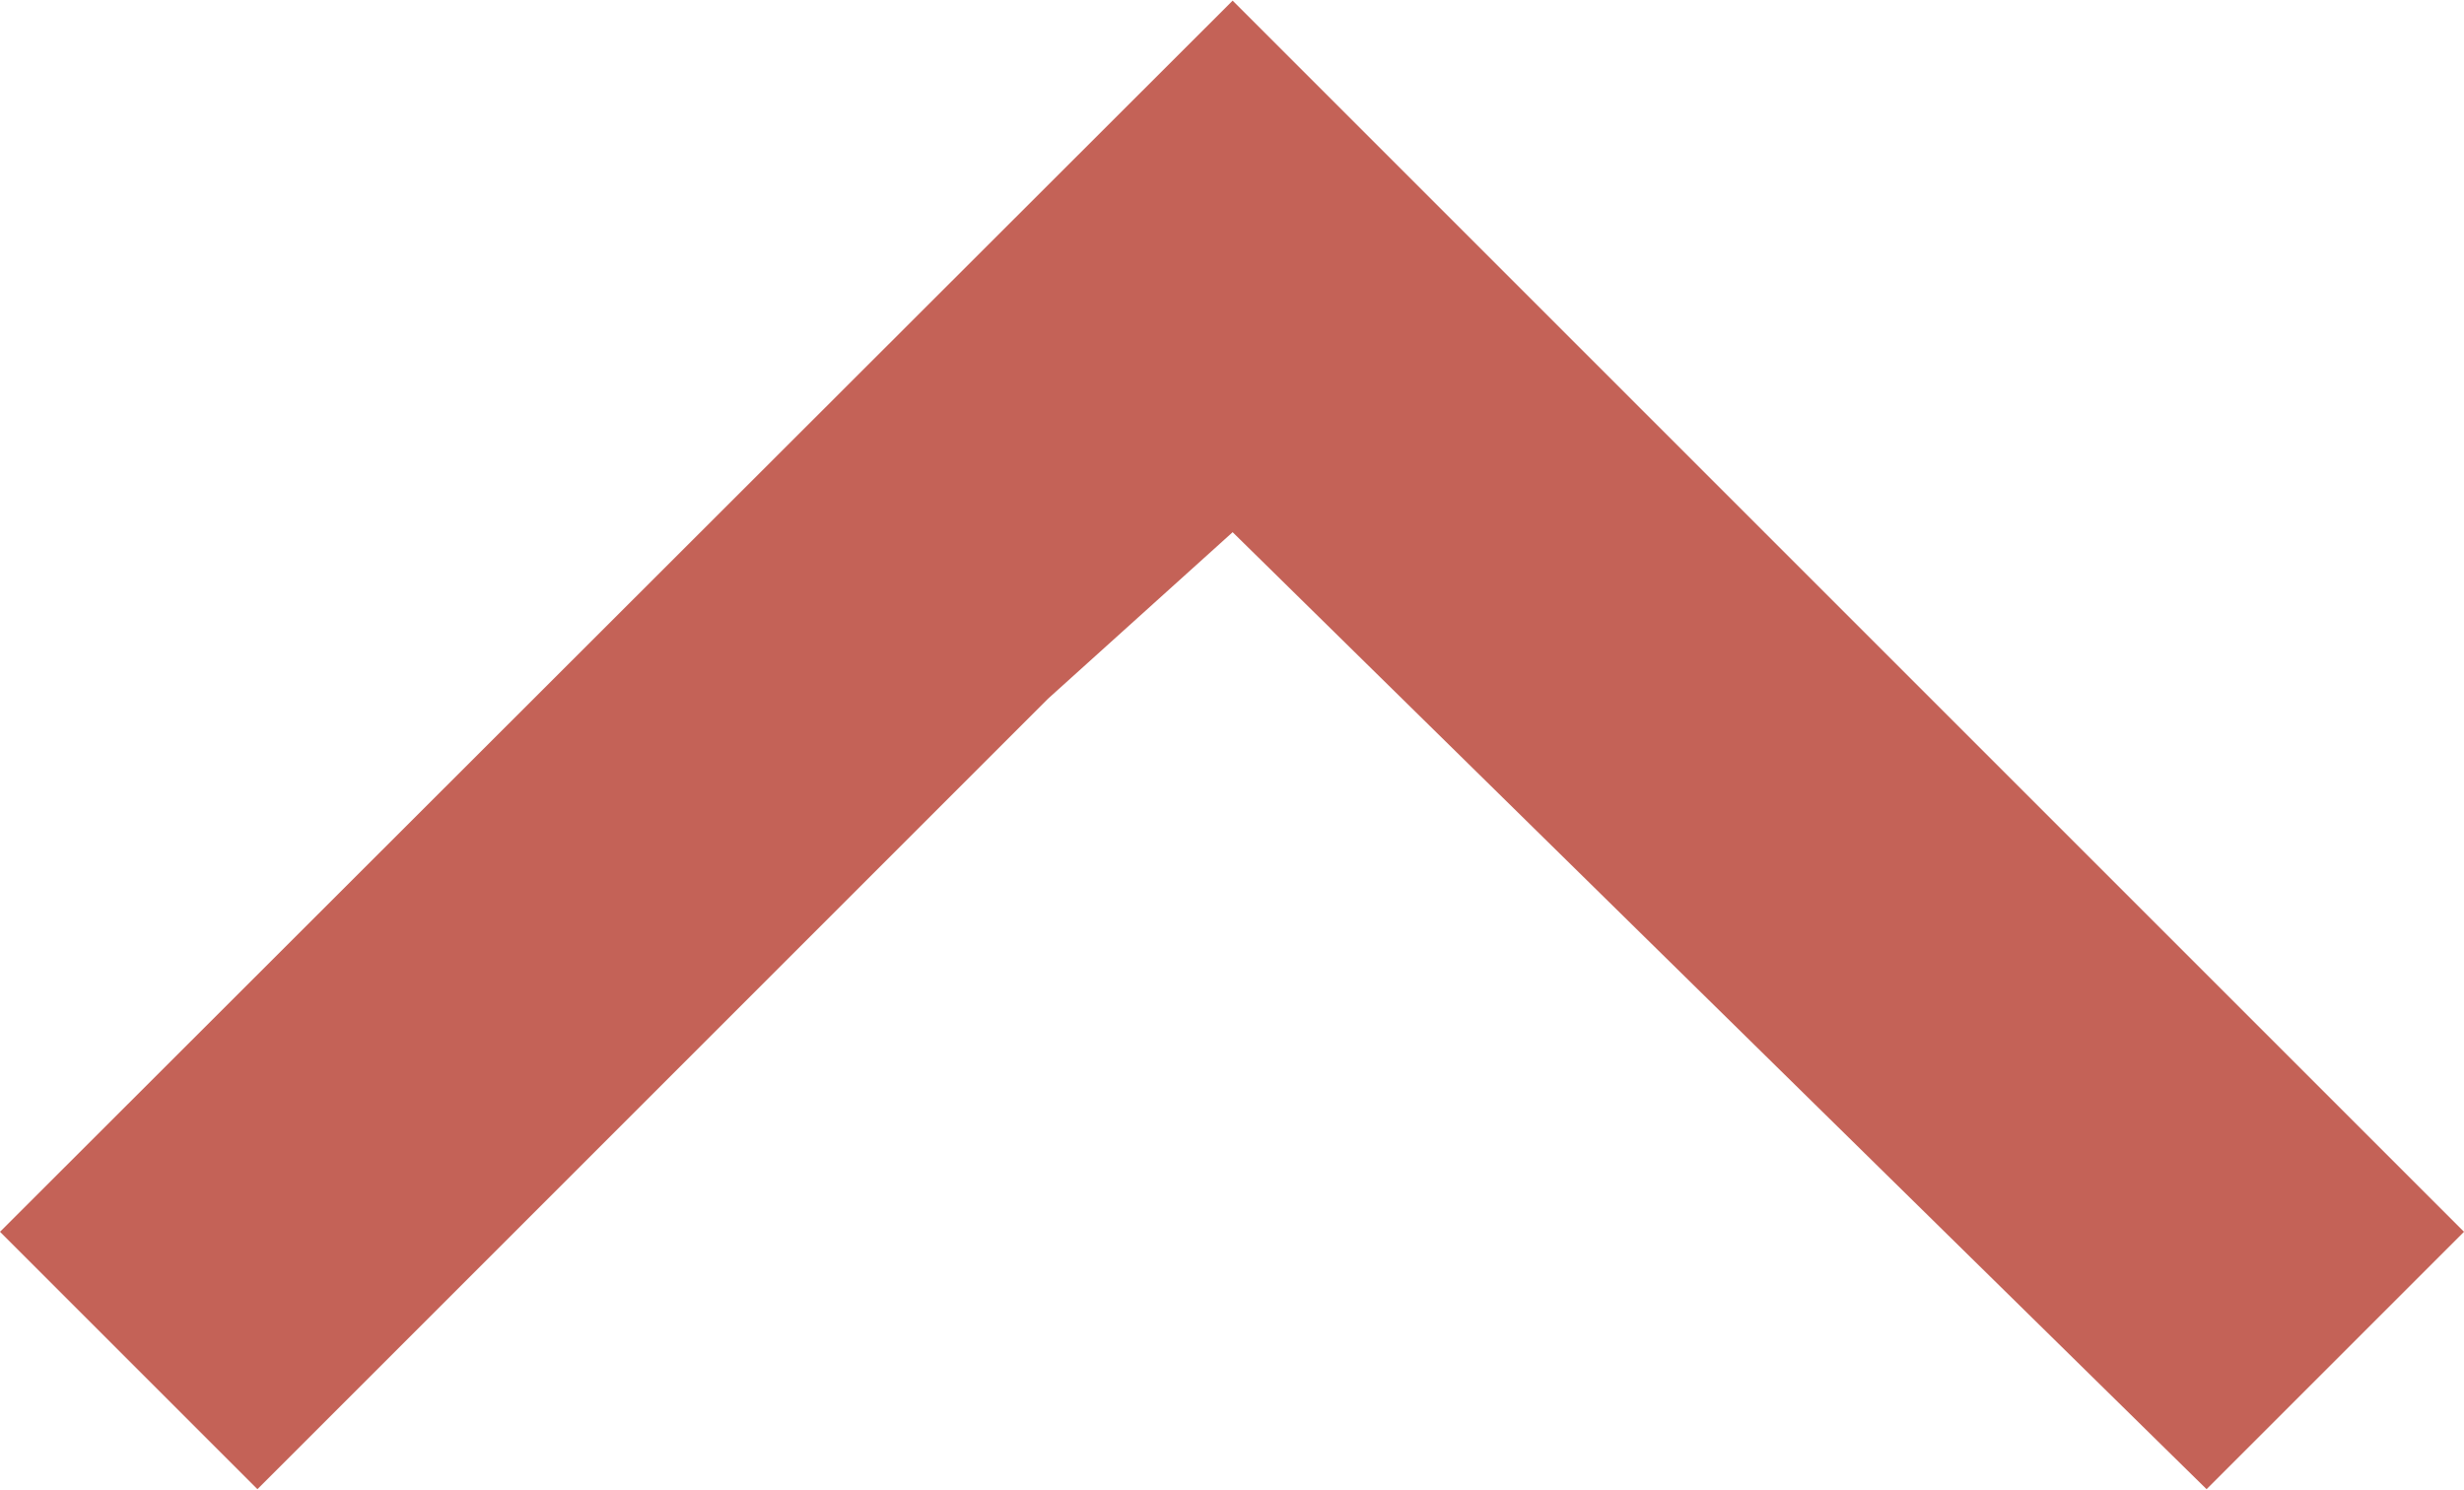
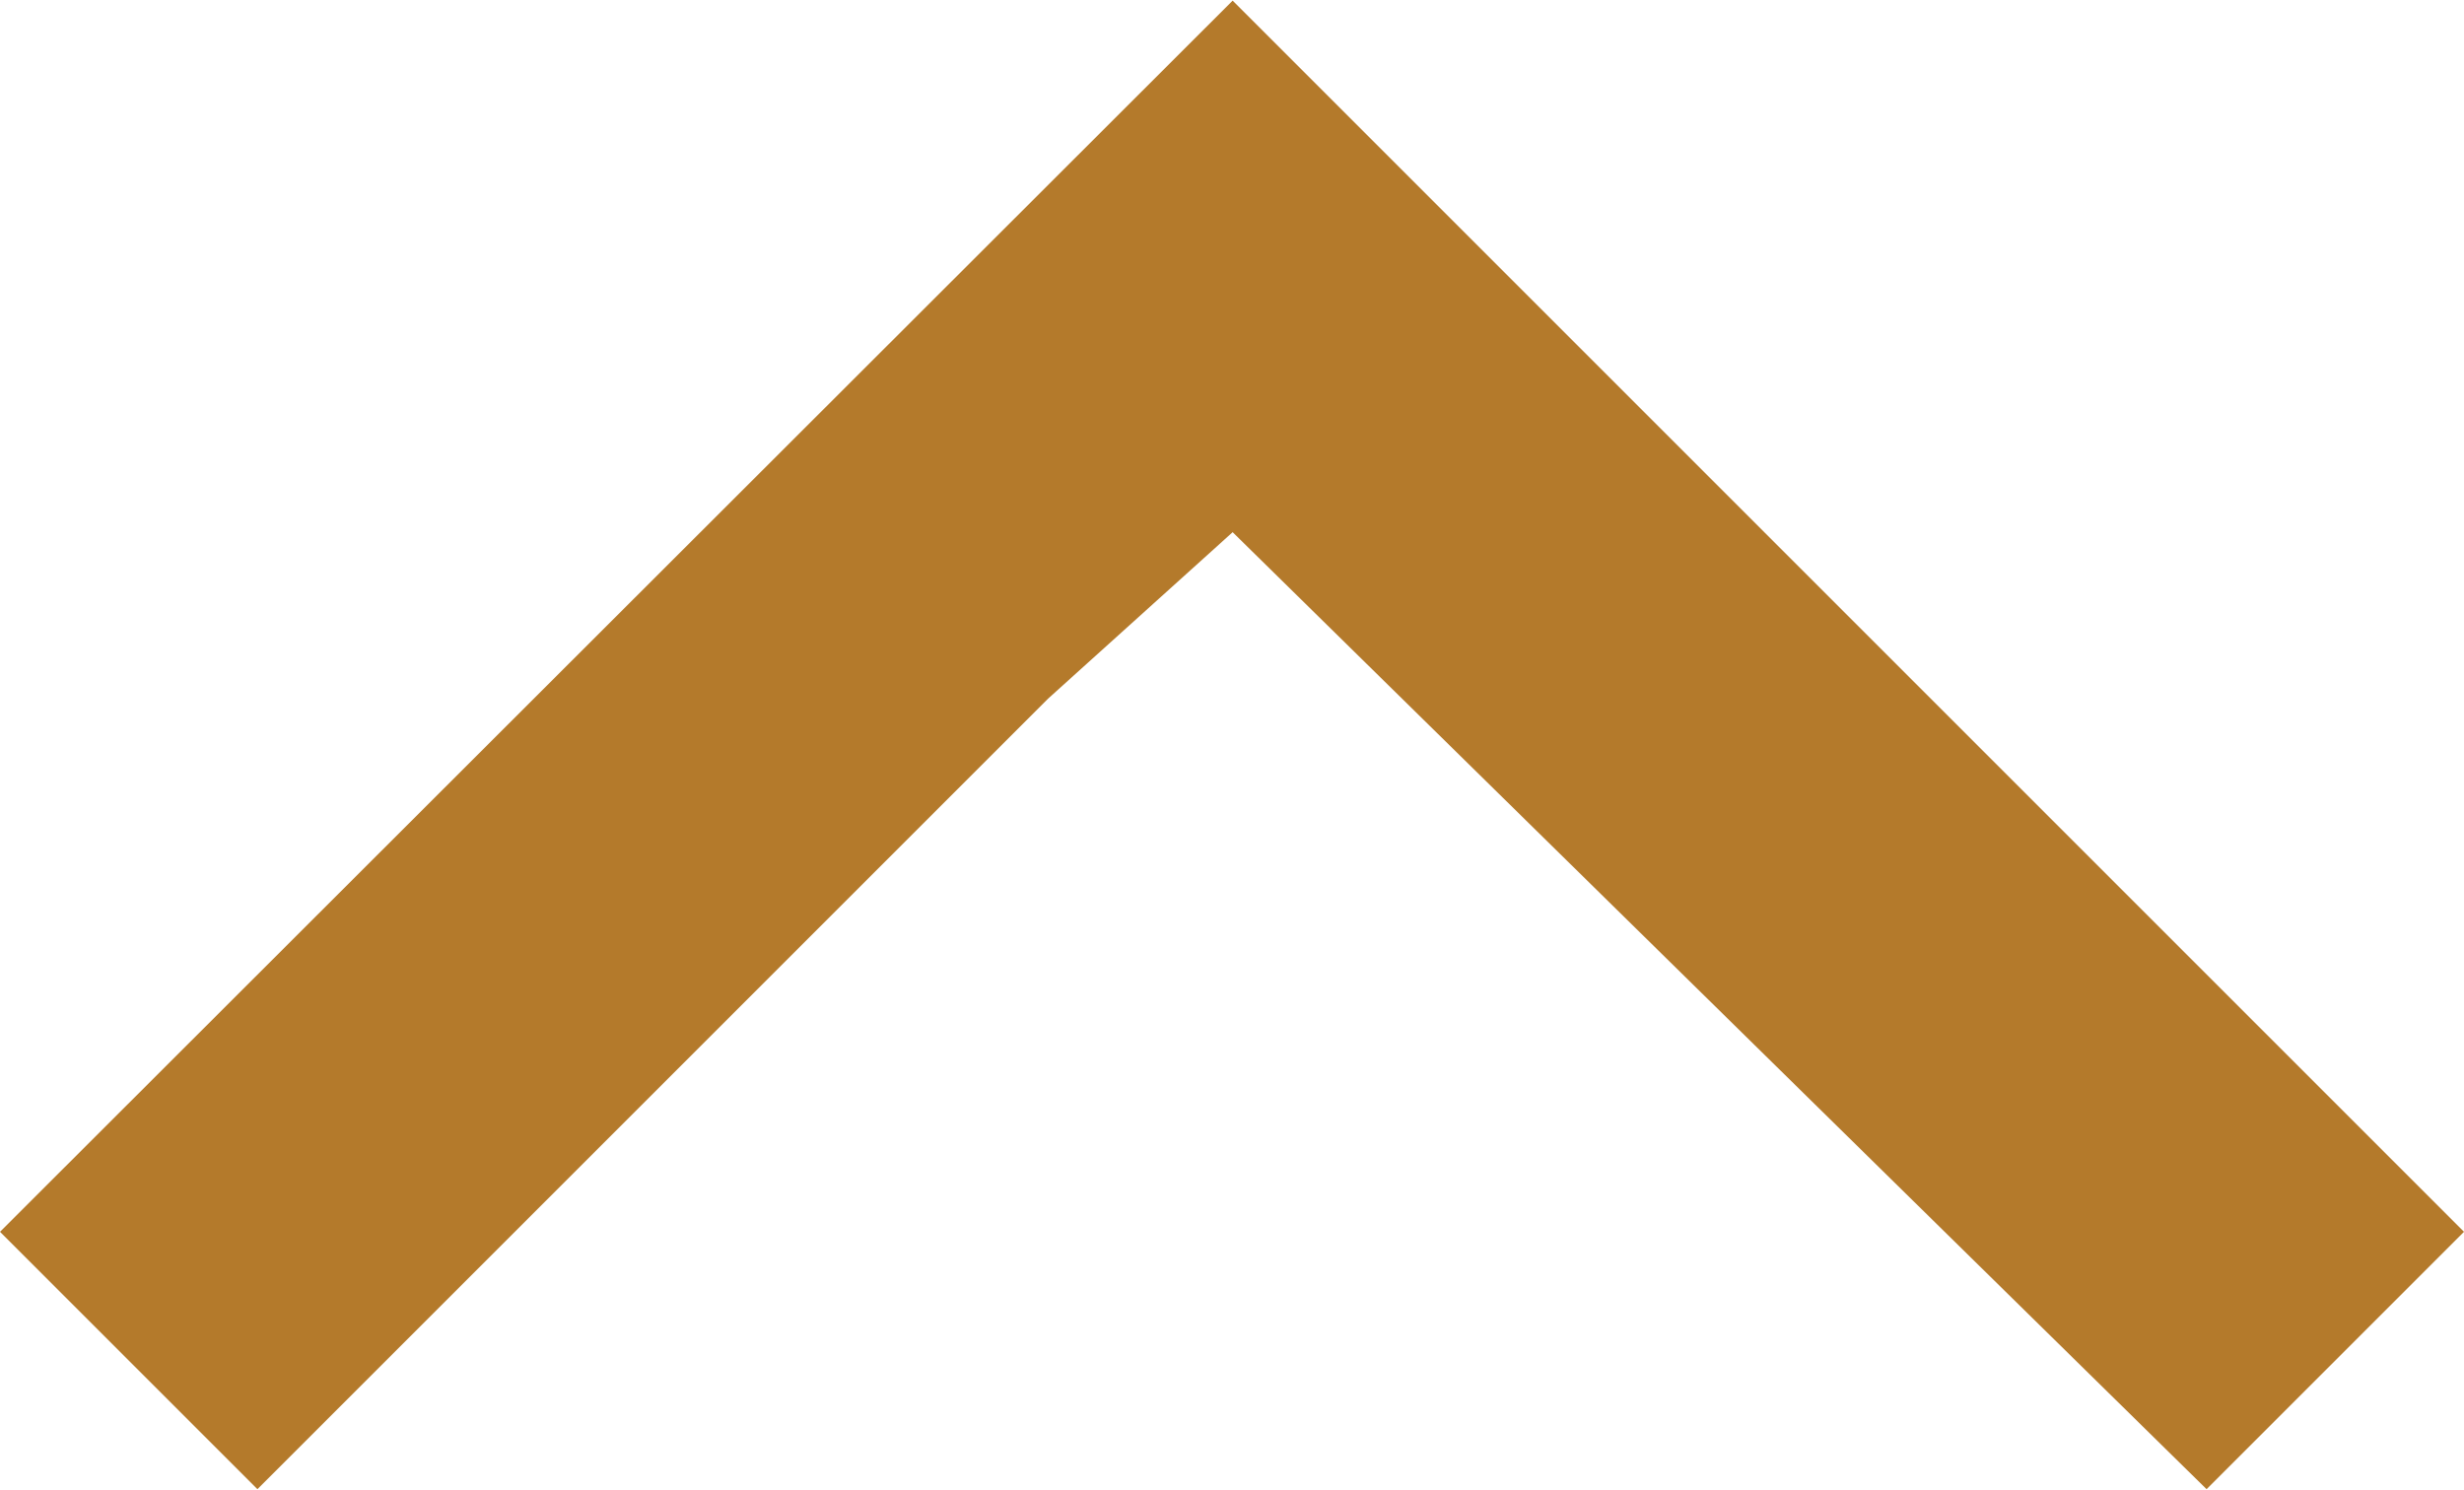
<svg xmlns="http://www.w3.org/2000/svg" width="15.392" height="9.304" viewBox="0 0 15.392 9.304">
  <defs>
-     <style>
-       .cls-1 {
-         fill: #c46257;
-       }
-     </style>
+     <style>.a{fill:#b47a2b;}</style>
  </defs>
-   <path id="arrow_up_icon" class="cls-1" d="M1.608,0,0,1.608,4.939,6.547,5.979,7.7,0,13.784l1.608,1.608L9.3,7.7Z" transform="translate(0 9.304) rotate(-90)" />
+   <path class="a" d="M1.608,0,0,1.608,4.939,6.547,5.979,7.7,0,13.784l1.608,1.608L9.3,7.7Z" transform="translate(0 9.304) rotate(-90)" />
</svg>
